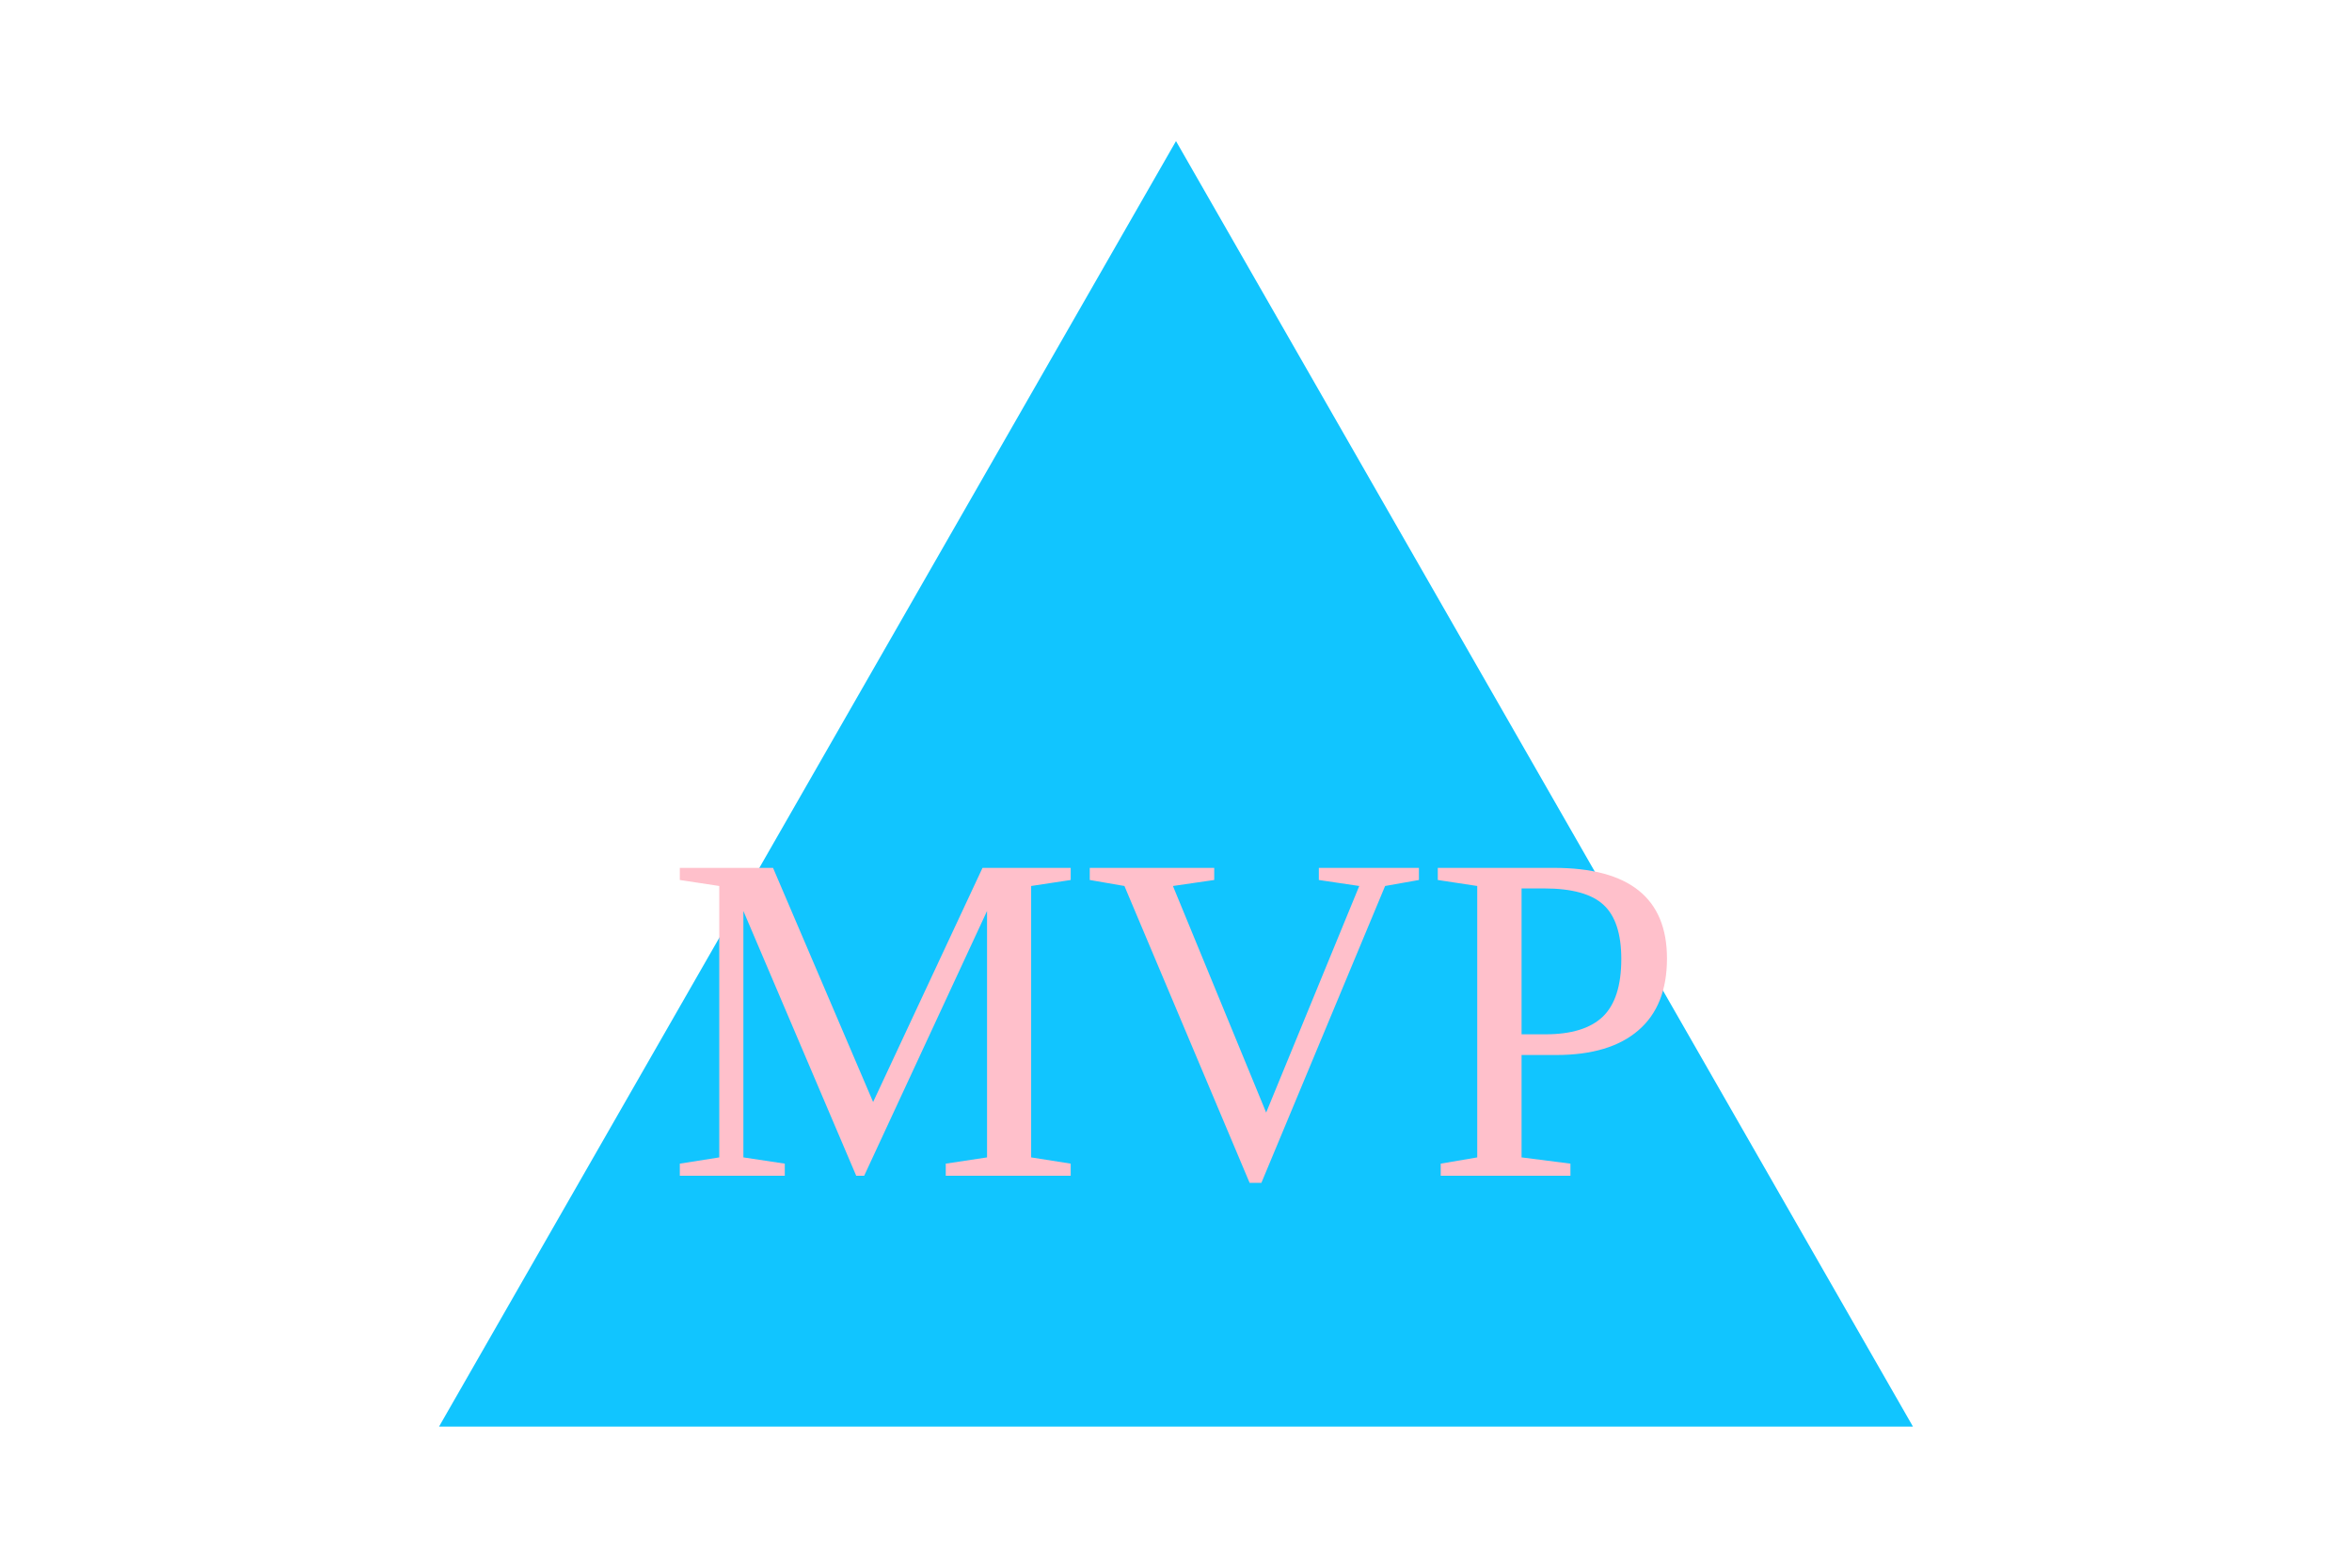
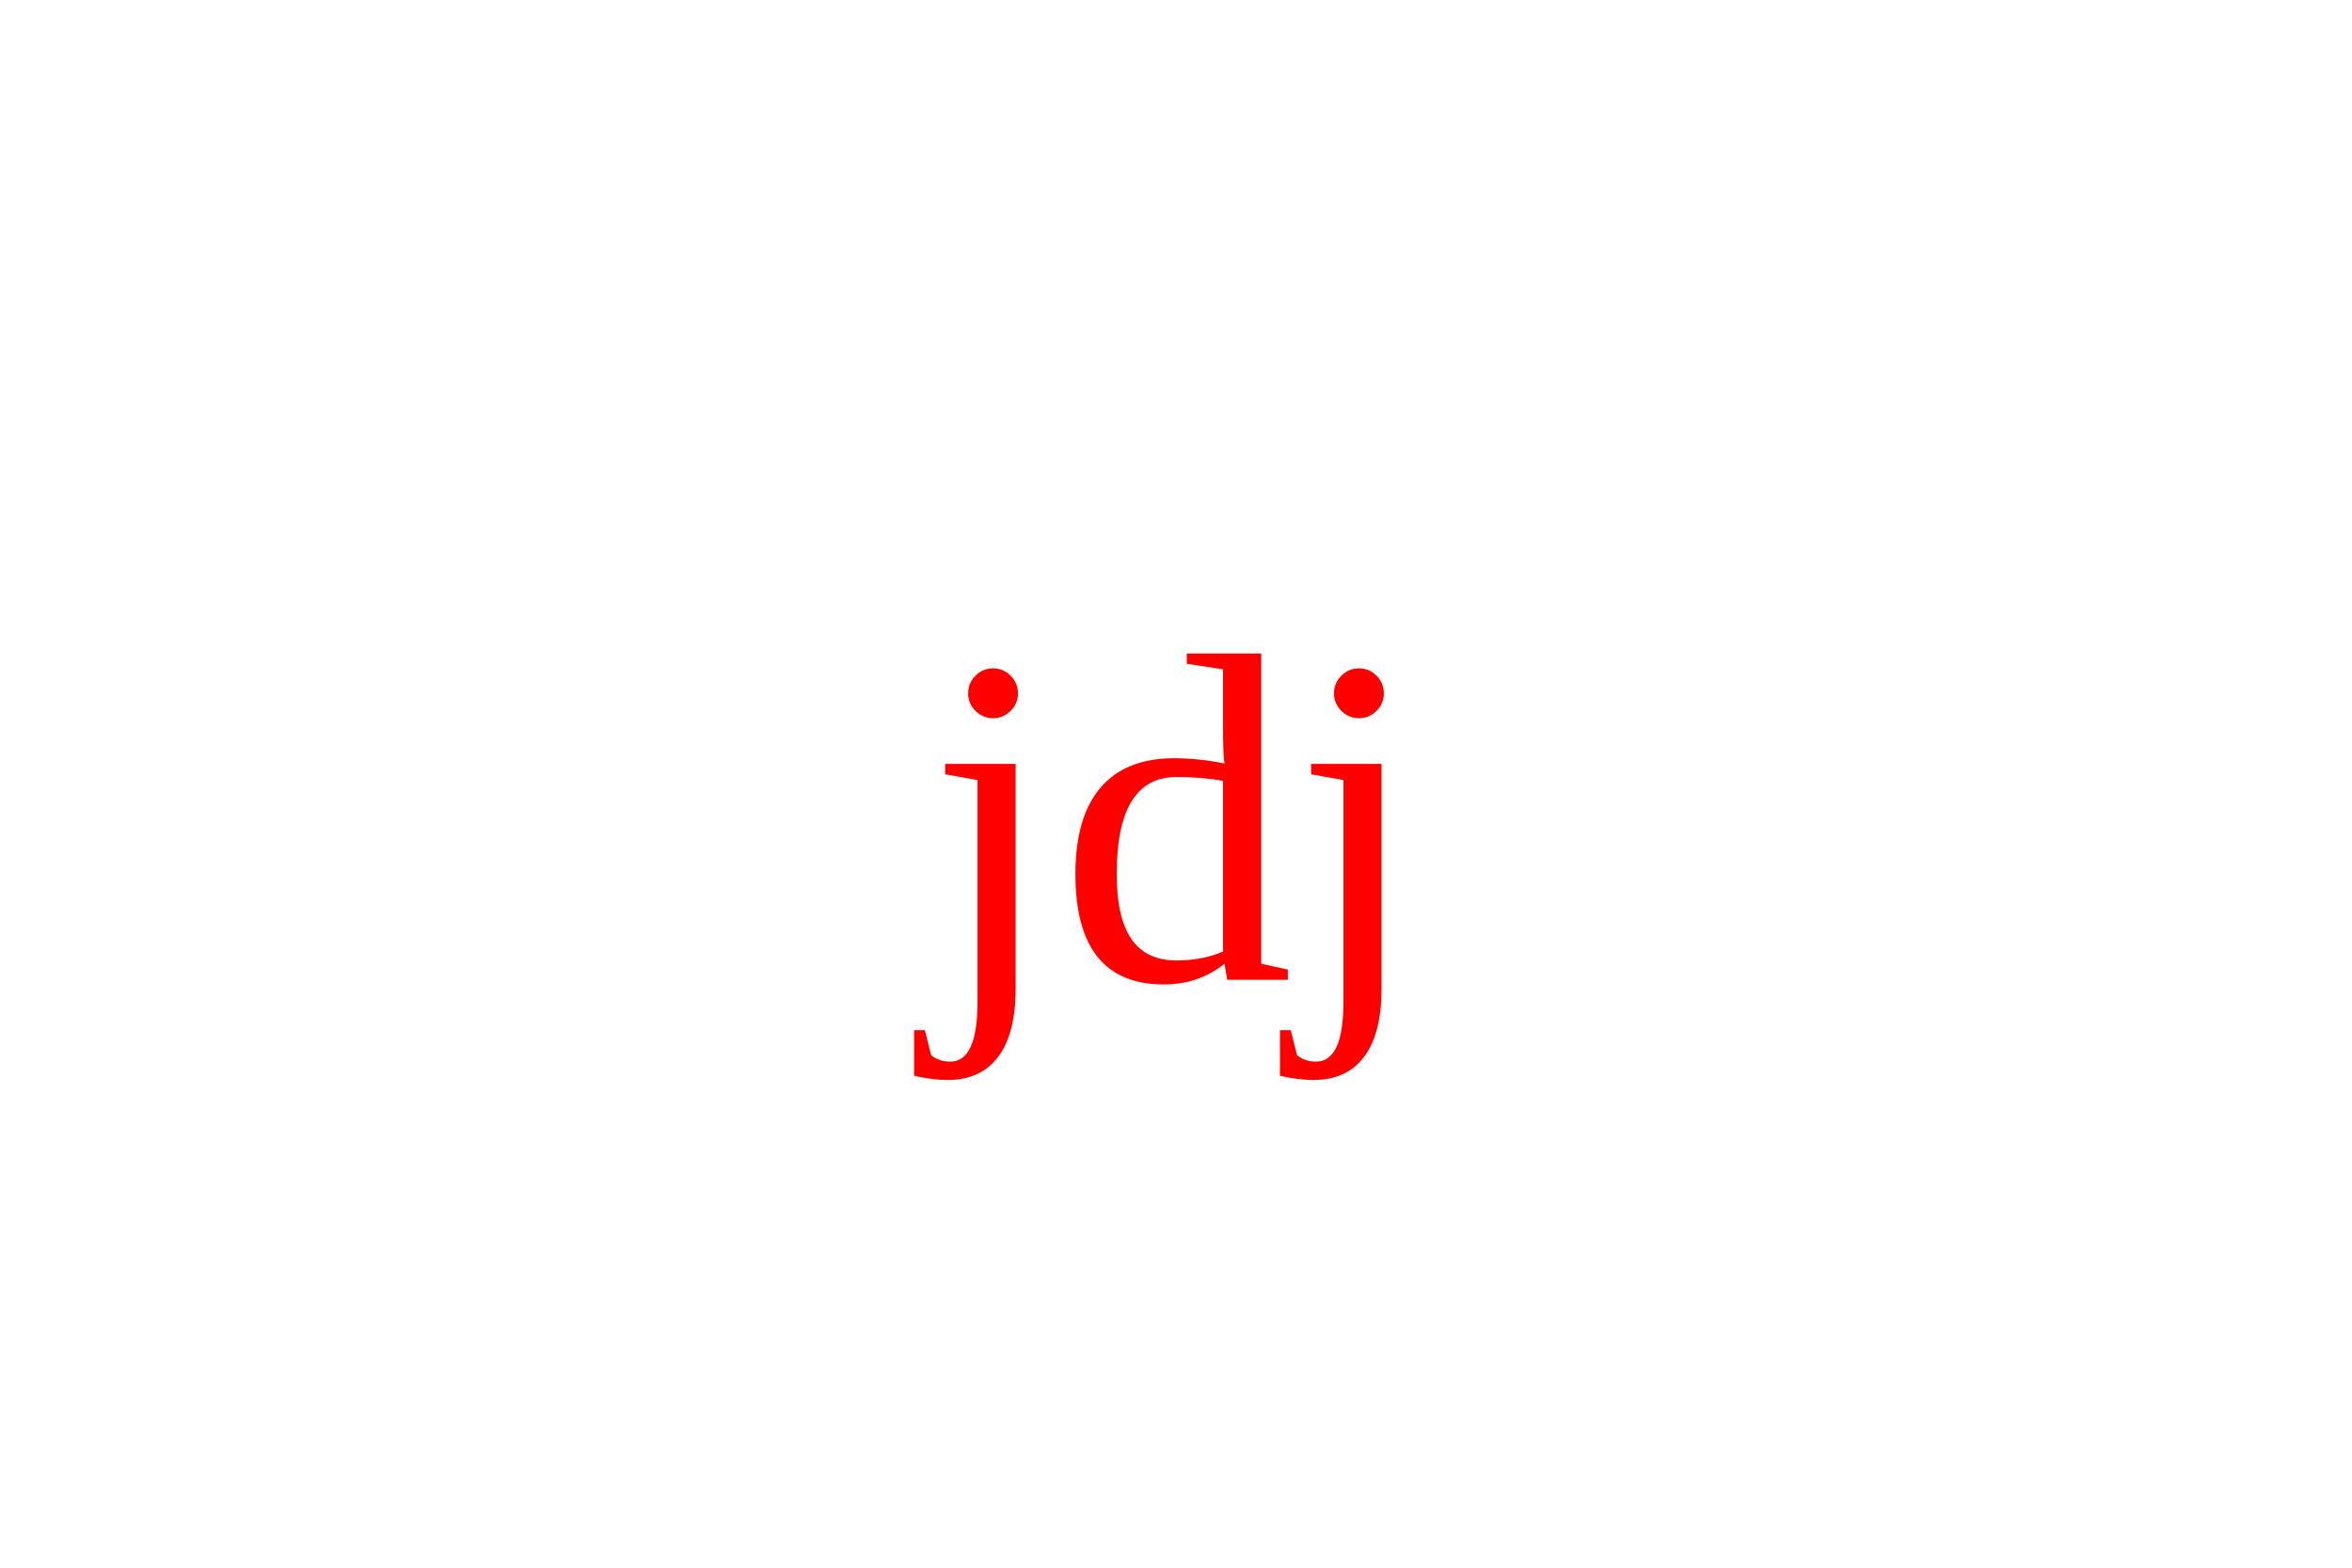
<svg xmlns="http://www.w3.org/2000/svg" version="1.1" width="300" height="200">
-   <polygon points="150, 18 244, 182 56, 182" fill="#11C5FF" />
-   <text x="150" y="150" font-size="60" text-anchor="middle" fill="pink">MVP</text>
+   <Circle cx="150" cy="100" r="80" fill="blue" />
+   <text x="150" y="125" font-size="60" text-anchor="middle" fill="red">jdj</text>
</svg>
